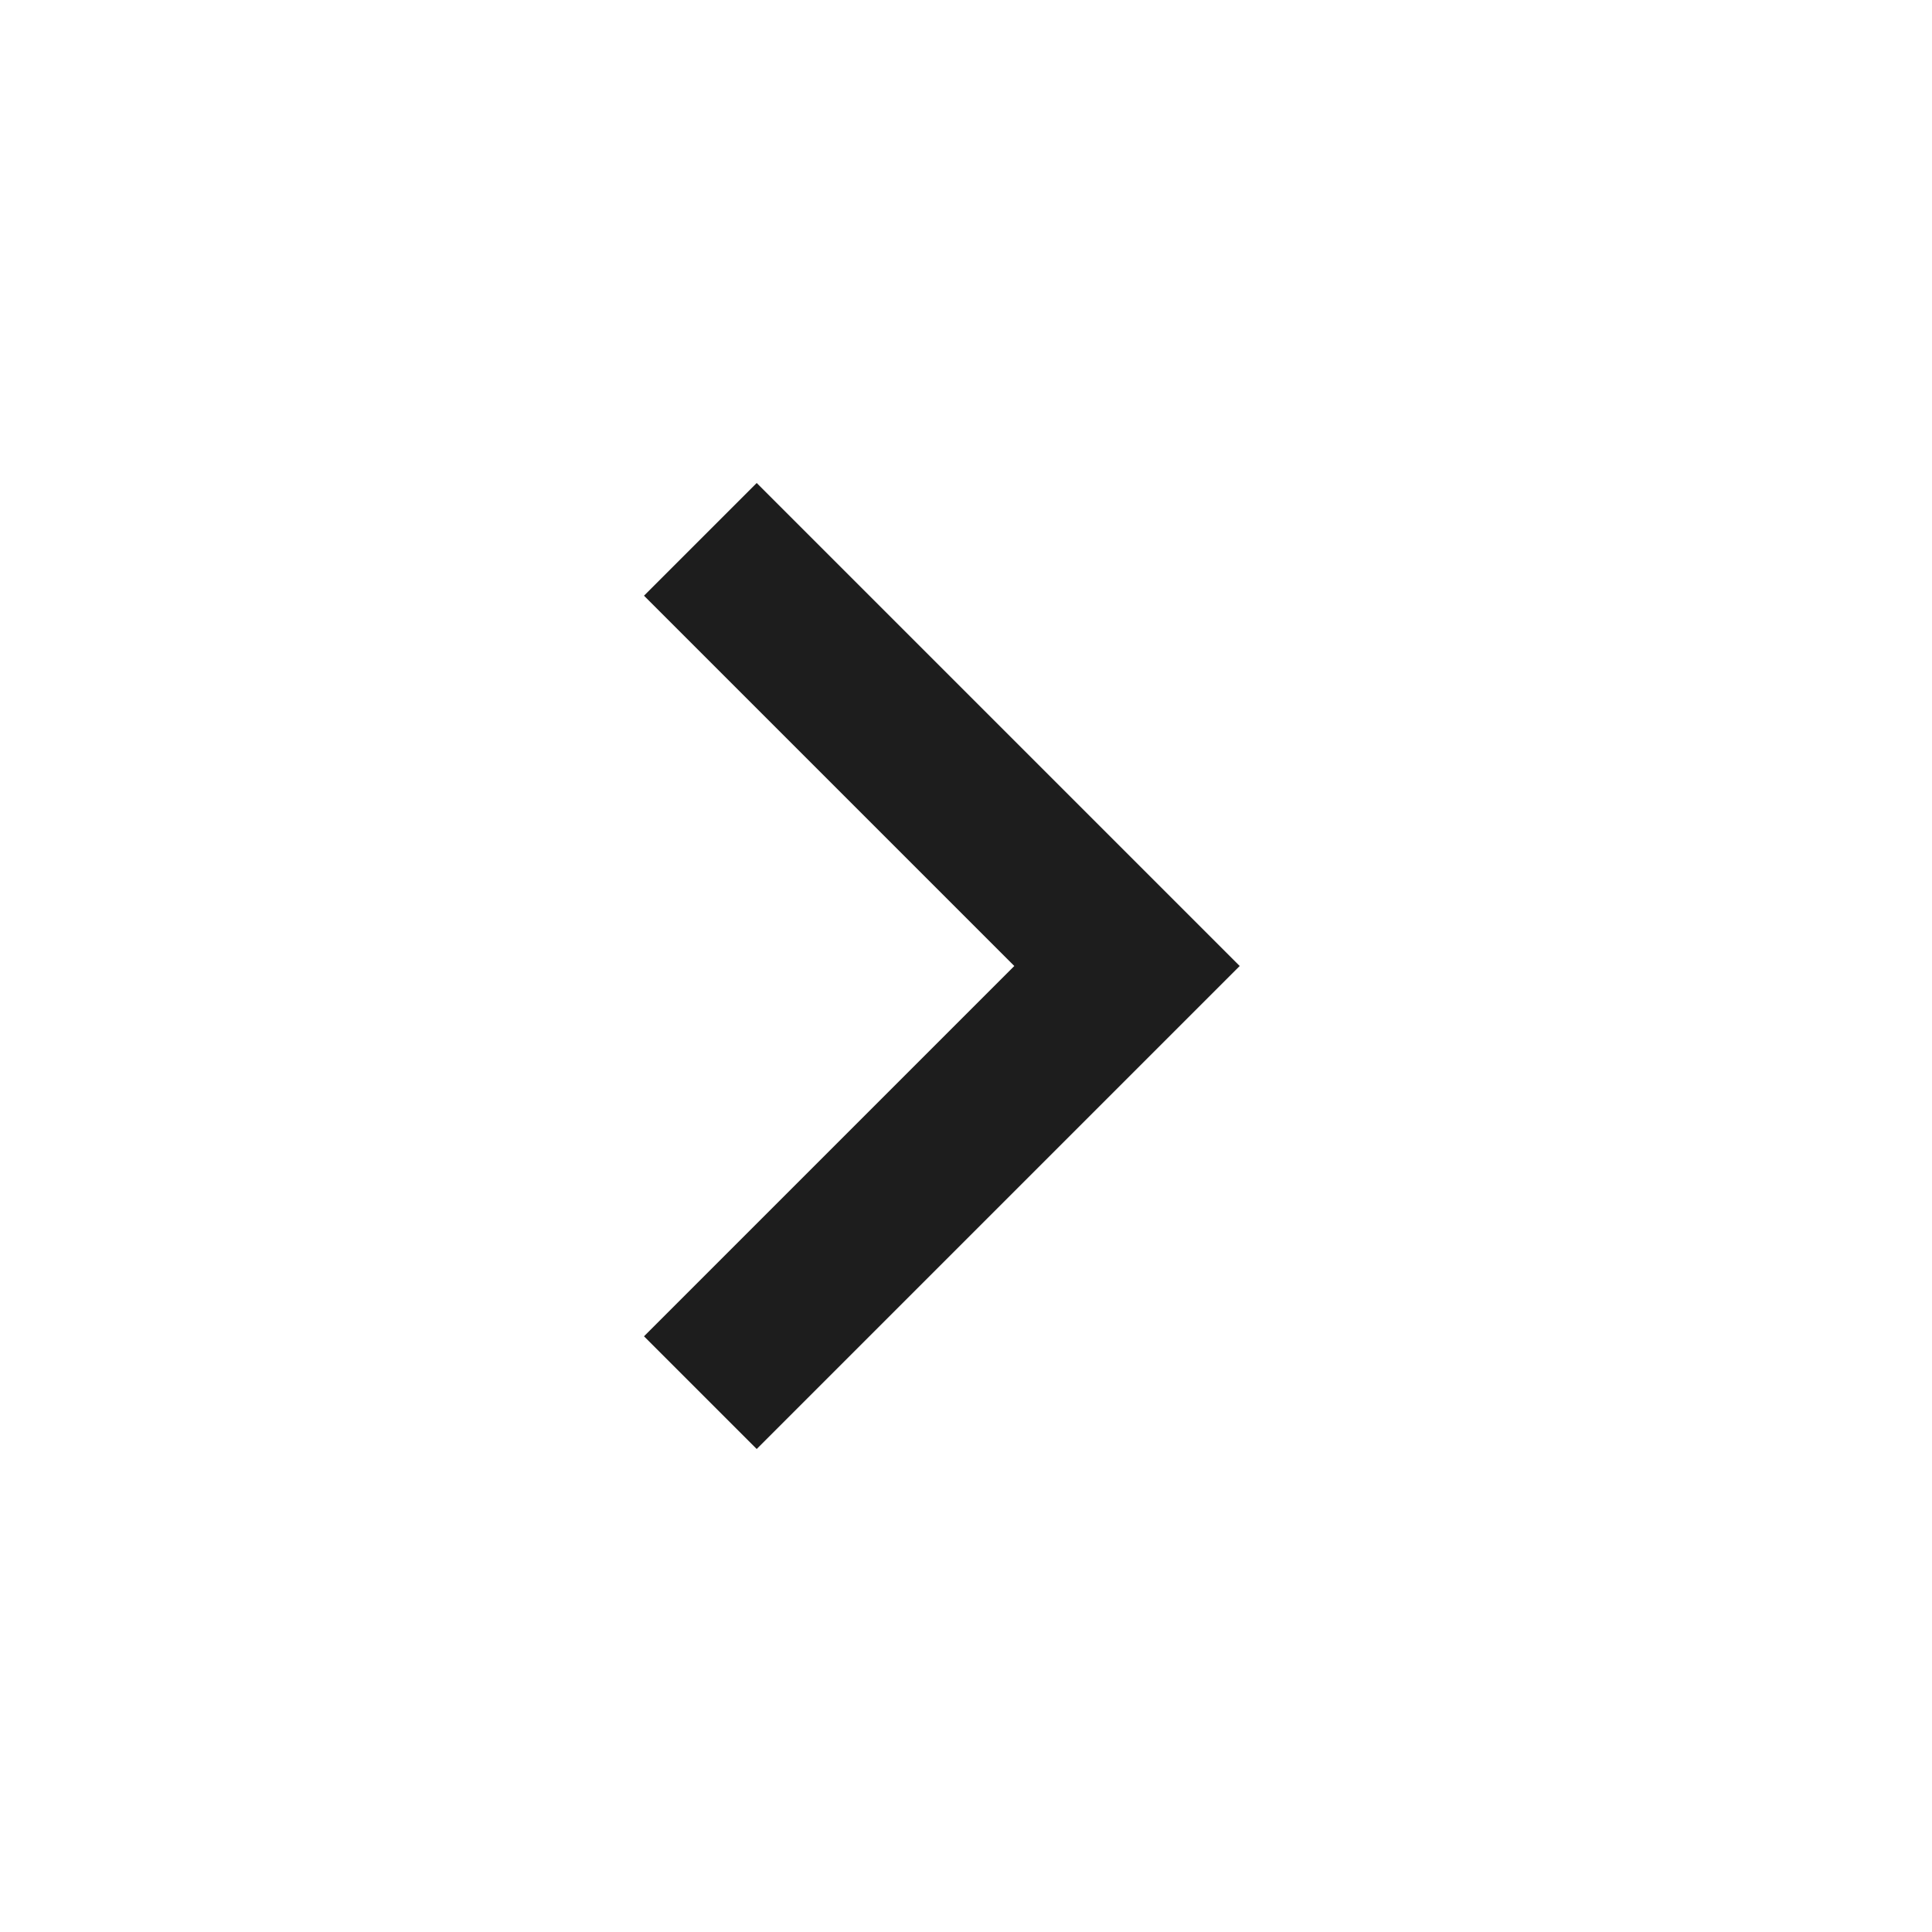
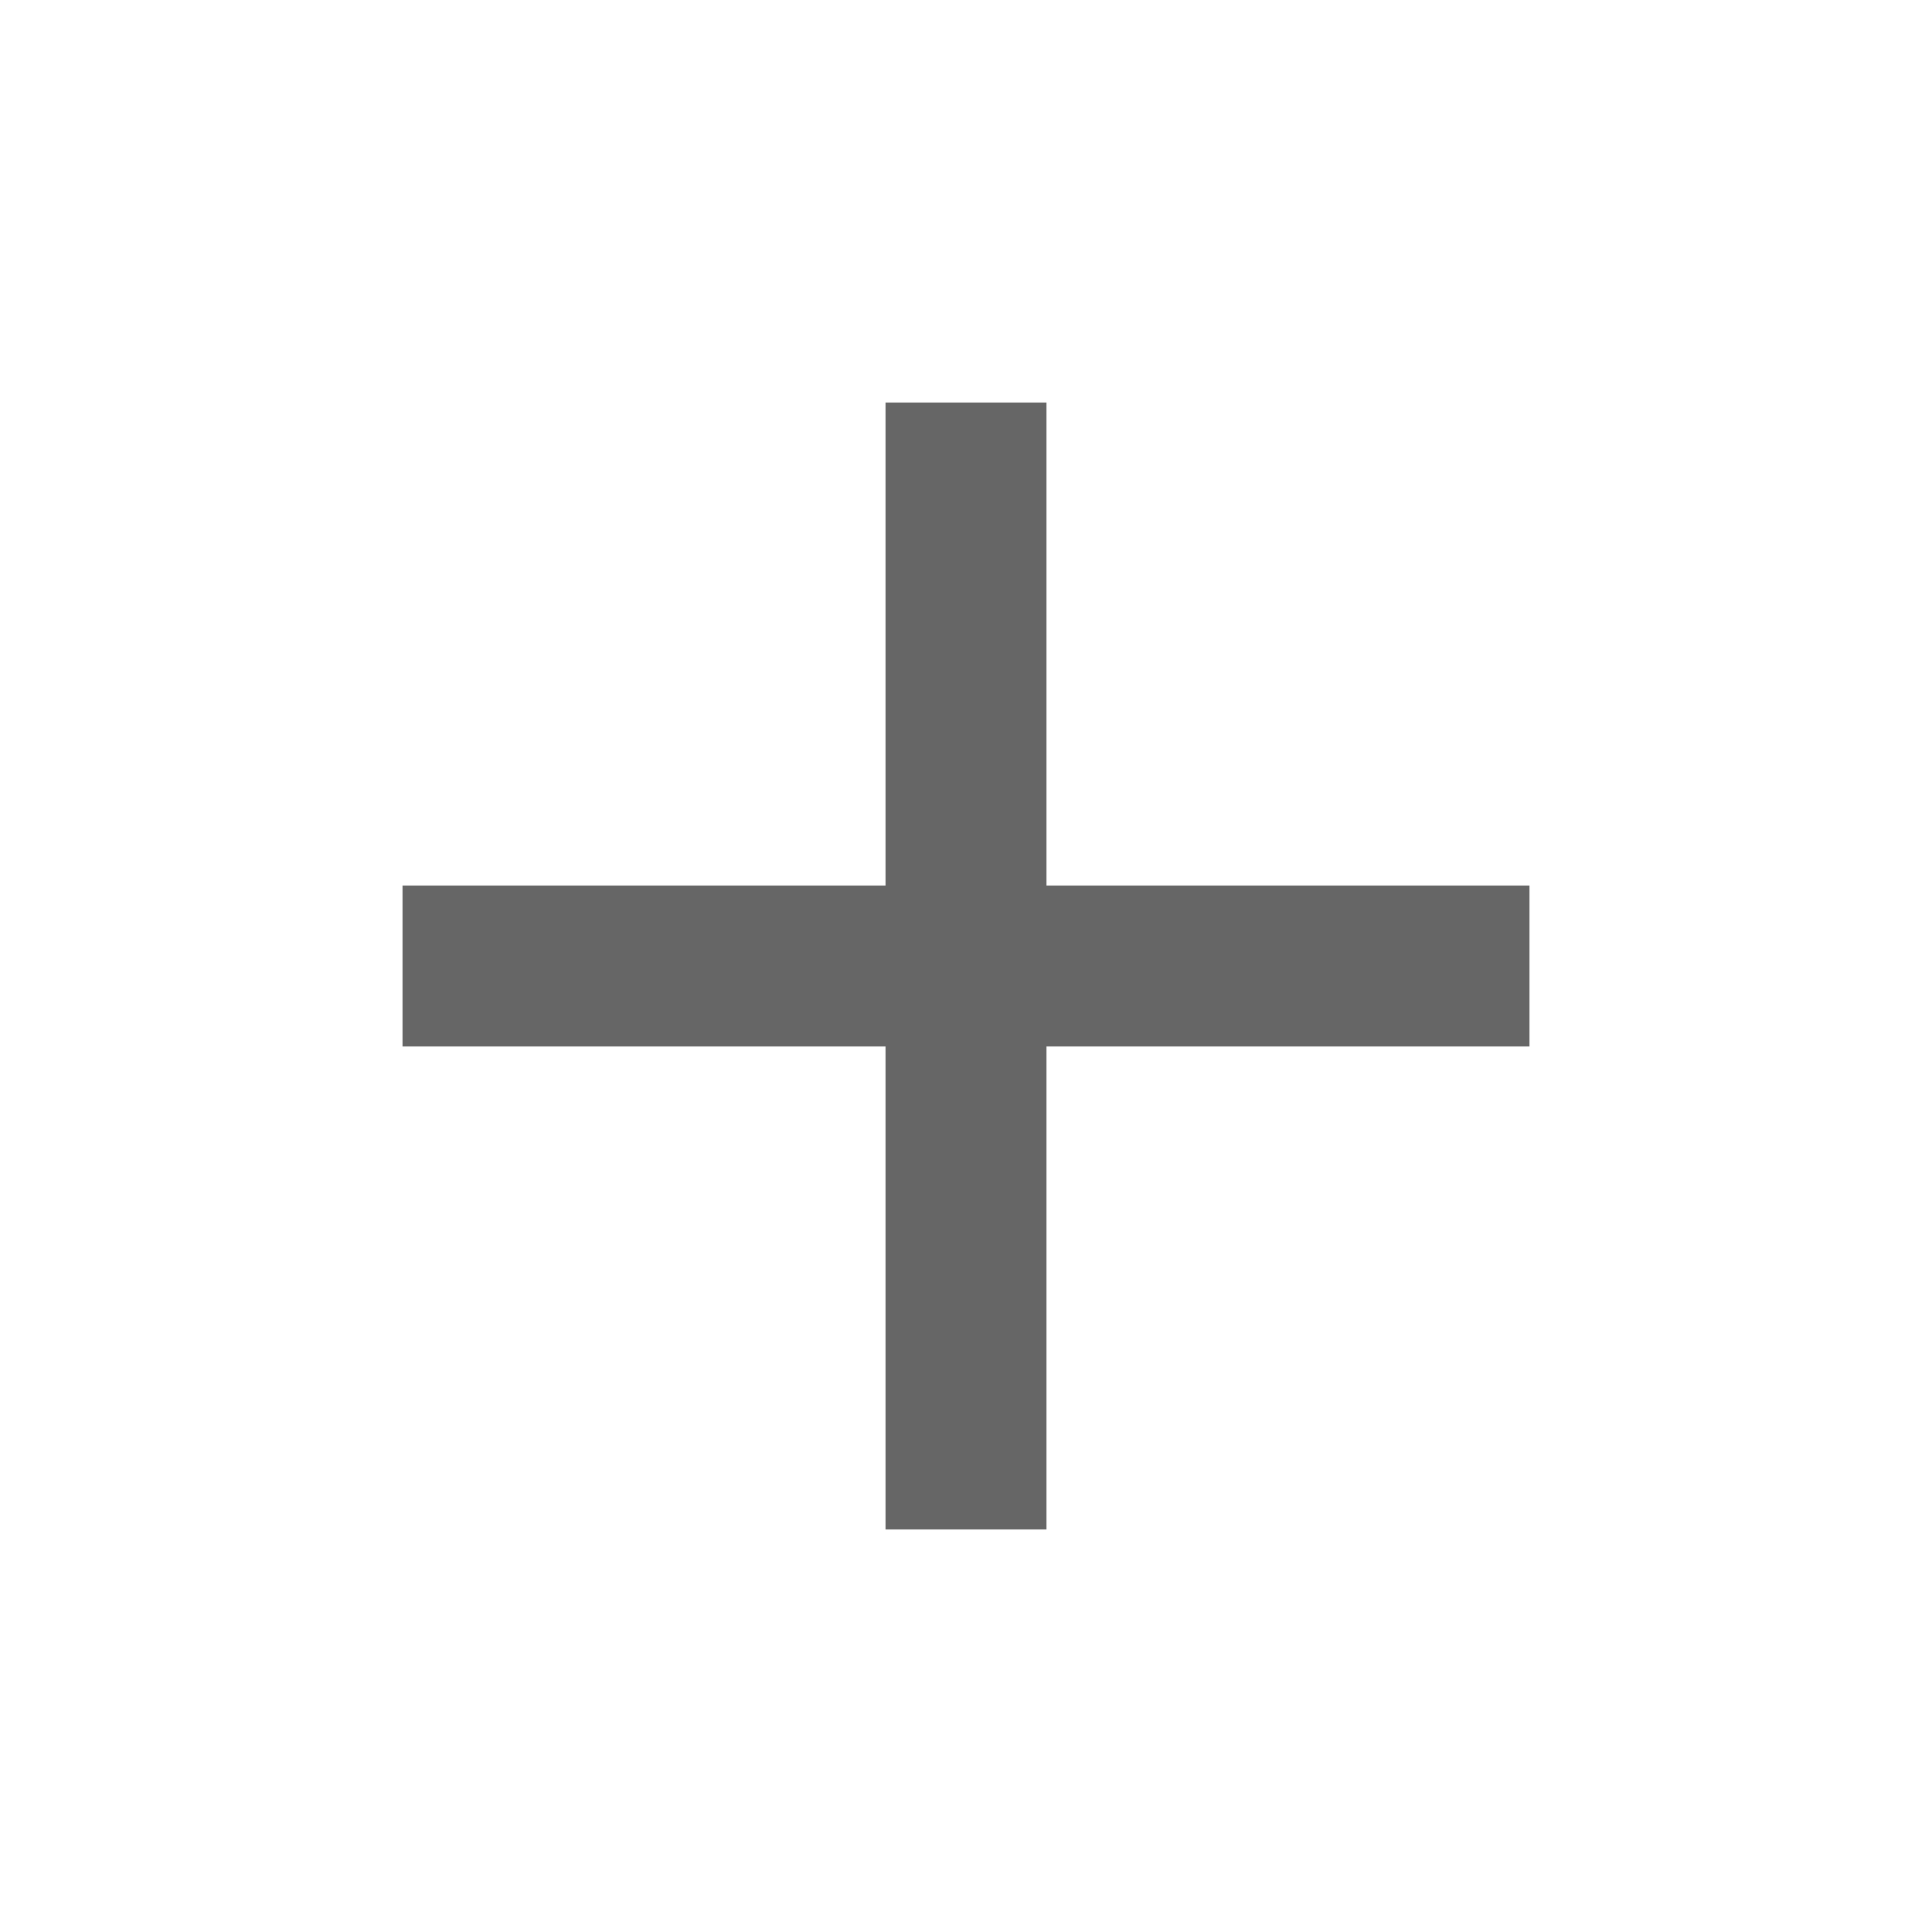
- <svg xmlns="http://www.w3.org/2000/svg" width="24" height="24" viewBox="0 0 24 24" fill="none">
-   <mask id="mask0_1_84" style="mask-type:alpha" maskUnits="userSpaceOnUse" x="0" y="0" width="24" height="24">
-     <rect width="24" height="24" fill="#D9D9D9" />
+ <svg xmlns="http://www.w3.org/2000/svg" width="20" height="20" viewBox="0 0 20 20" fill="none">
+   <mask id="mask0_2_127" style="mask-type:alpha" maskUnits="userSpaceOnUse" x="0" y="0" width="20" height="20">
+     <rect width="20" height="20" fill="#D9D9D9" />
  </mask>
-   <g mask="url(#mask0_1_84)">
-     <path d="M12.6 12L8 7.4L9.4 6L15.4 12L9.4 18L8 16.6L12.6 12Z" fill="#1D1D1D" />
+   <g mask="url(#mask0_2_127)">
+     <path d="M9.167 10.833H4.167V9.167H9.167V4.167H10.833V9.167H15.833V10.833H10.833V15.833H9.167V10.833Z" fill="#666666" />
  </g>
</svg>
